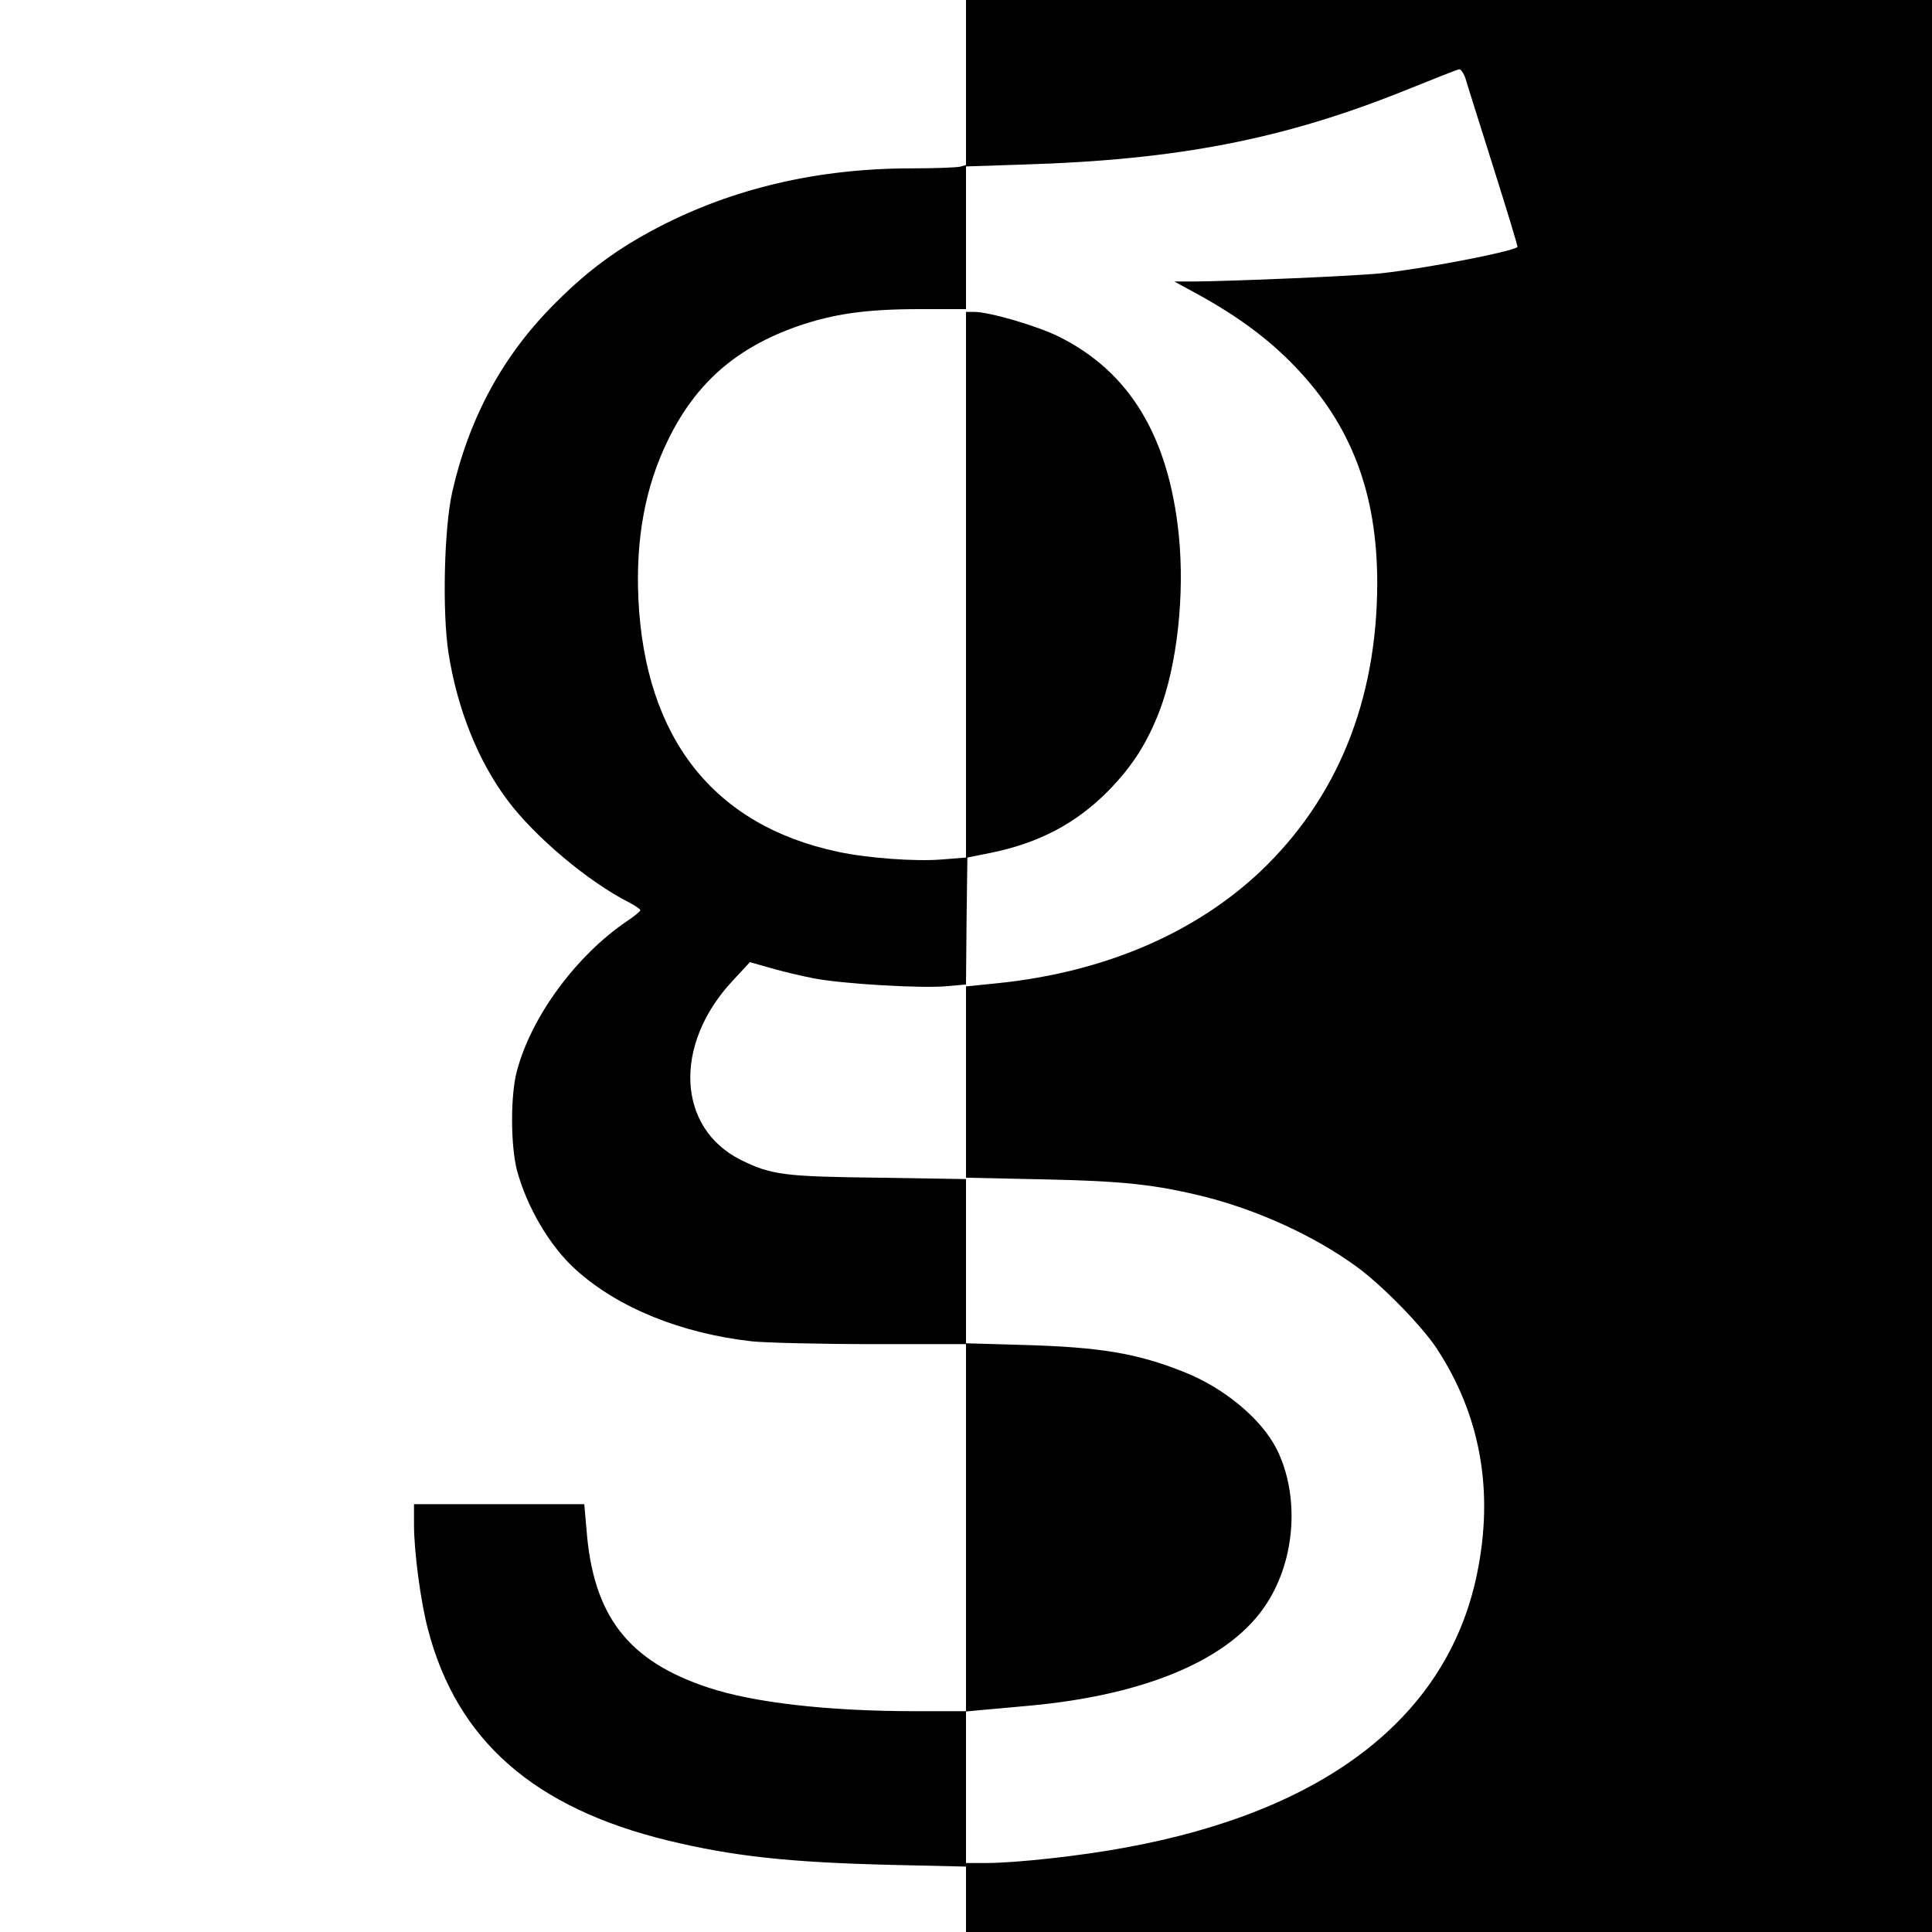
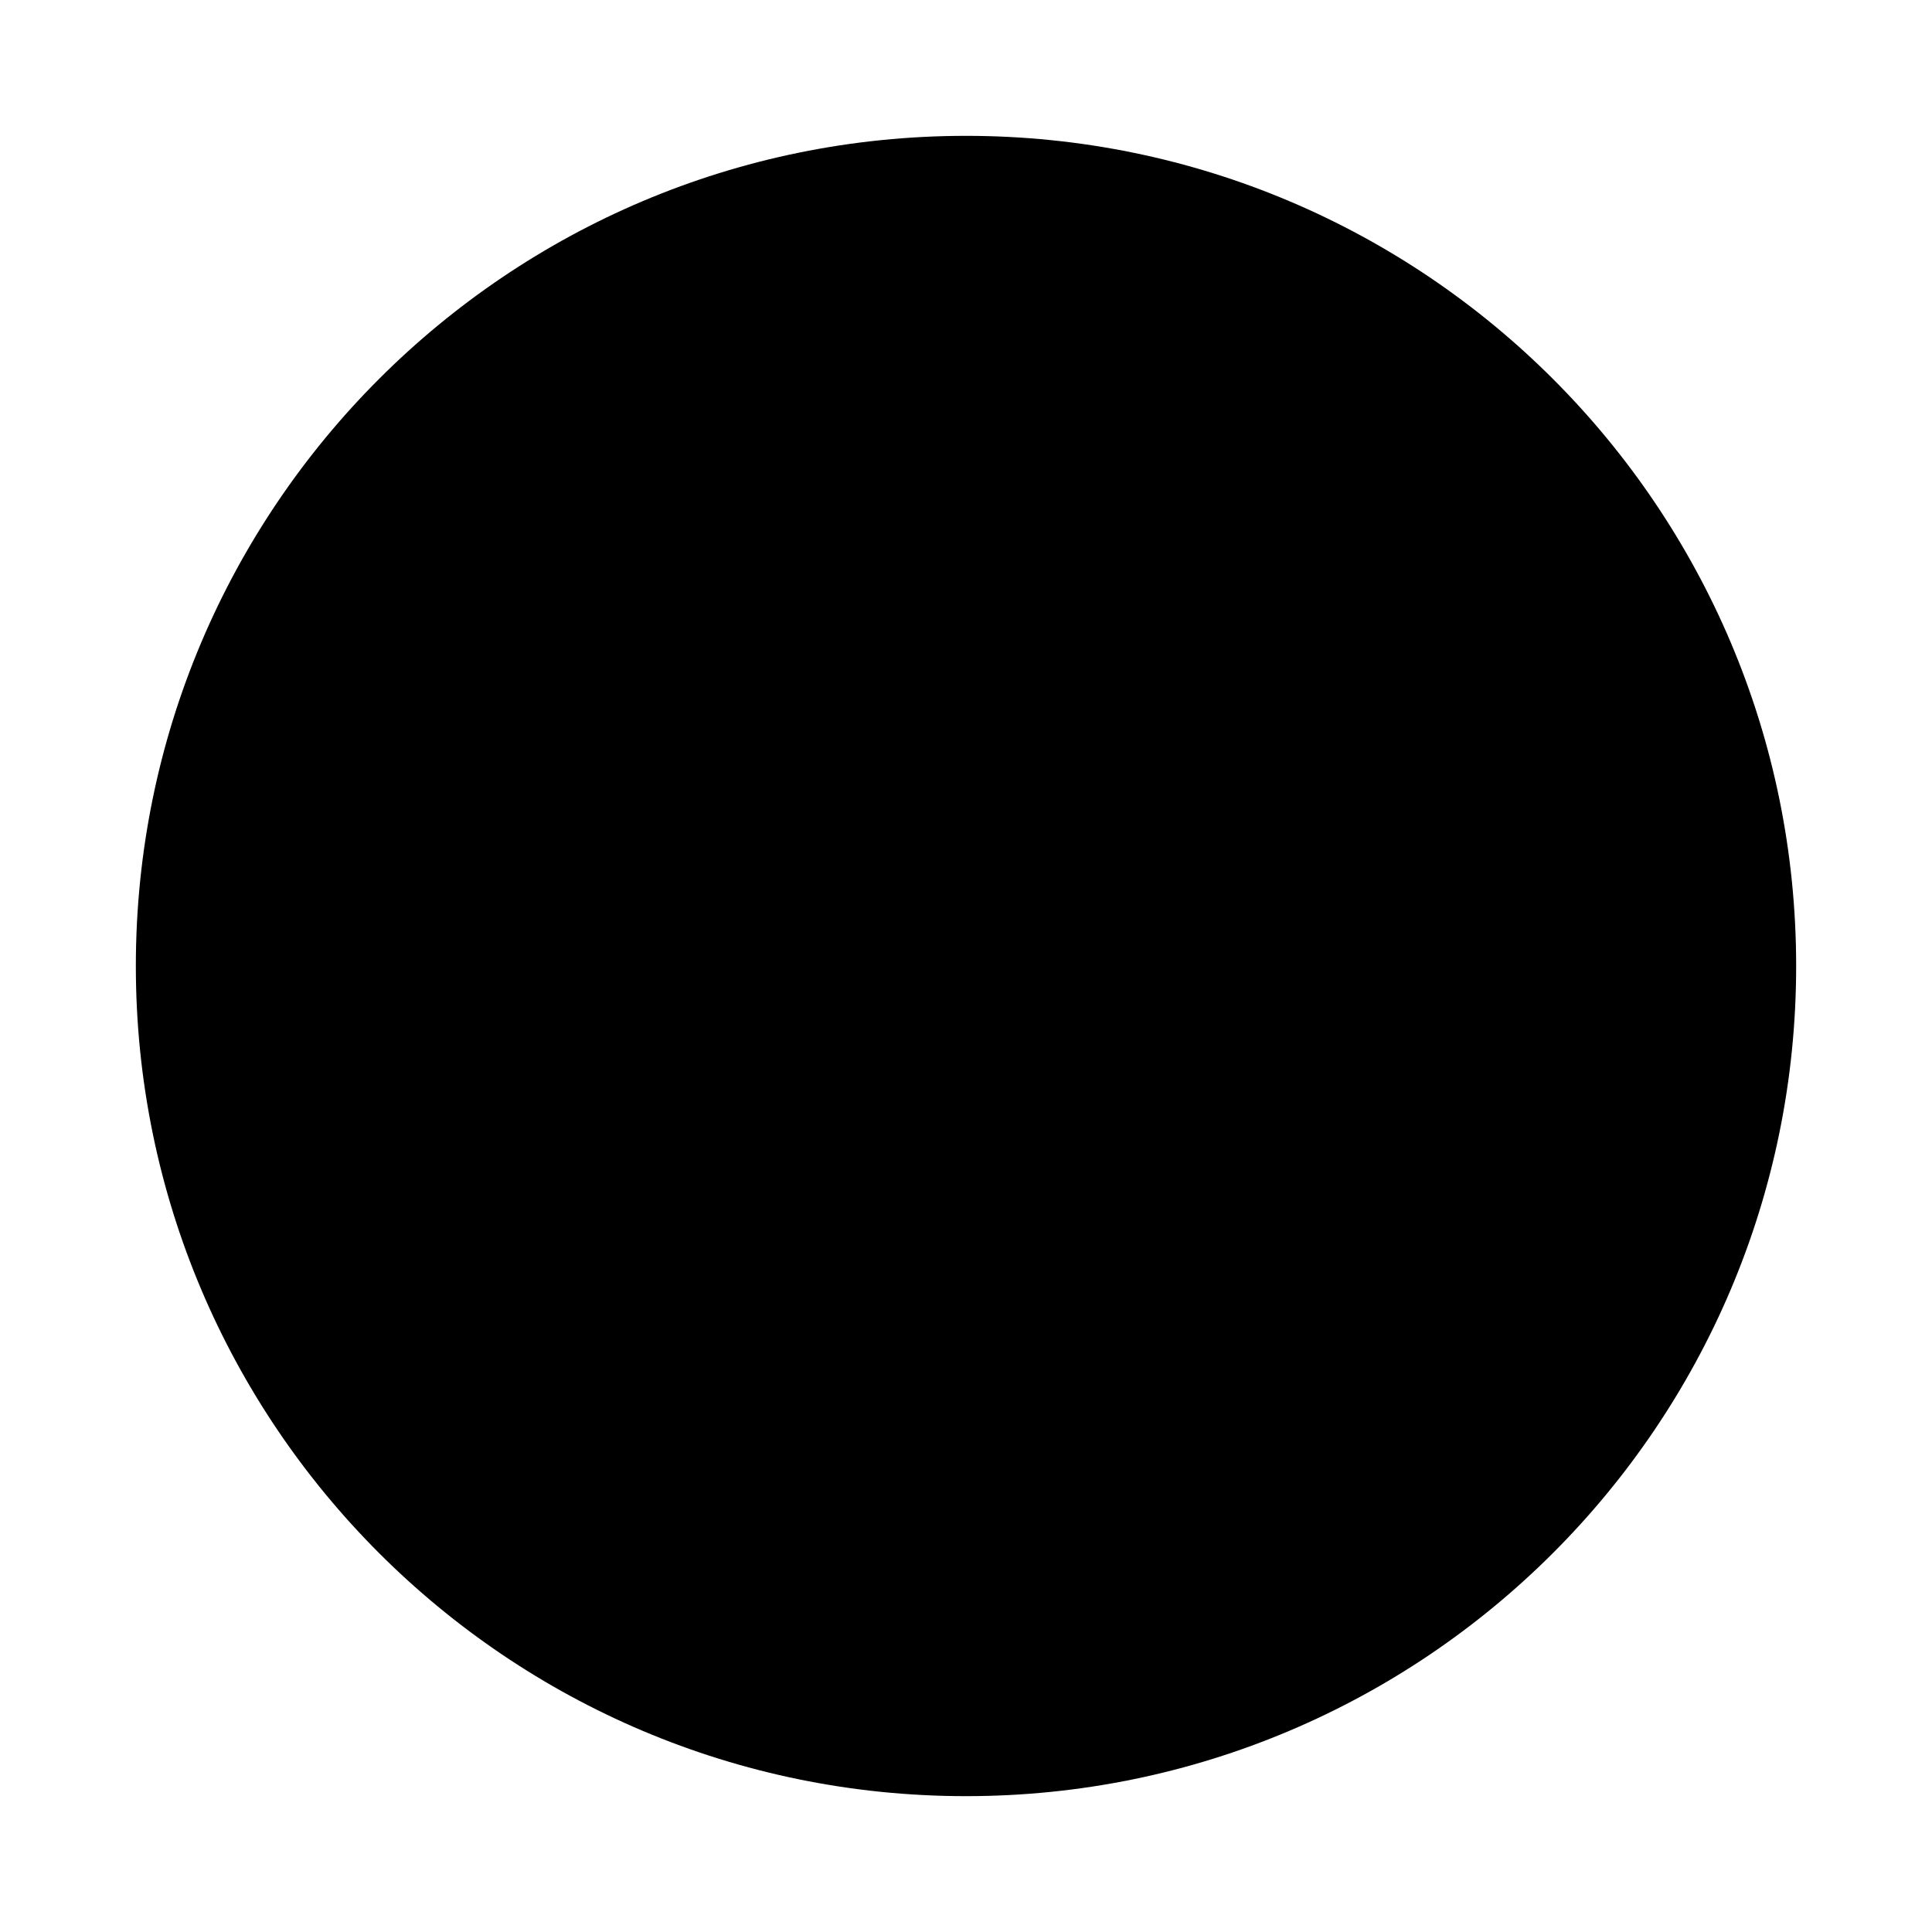
- <svg xmlns="http://www.w3.org/2000/svg" version="1.0" width="700pt" height="700pt" viewBox="0 0 700 700" preserveAspectRatio="xMidYMid meet">
-   <g transform="translate(0,700) scale(0.1,-0.1)" fill="#000000" stroke="none">
-     <path d="M3500 6701 l0 -299 -22 -6 c-13 -3 -91 -6 -175 -6 -339 0 -647 -72 -921 -215 -143 -75 -250 -153 -367 -270 -192 -190 -315 -417 -377 -690 -29 -132 -36 -432 -13 -581 32 -204 108 -393 215 -535 98 -131 292 -294 438 -368 23 -12 42 -25 42 -29 0 -4 -22 -22 -49 -40 -183 -124 -346 -345 -398 -542 -24 -87 -23 -271 0 -360 36 -134 120 -277 214 -361 152 -137 380 -230 638 -259 50 -5 244 -10 433 -10 l342 0 0 -665 0 -665 -183 0 c-317 0 -588 31 -752 86 -290 96 -416 260 -440 572 l-8 92 -308 0 -309 0 0 -74 c0 -98 24 -280 51 -381 105 -401 384 -646 871 -764 237 -57 436 -79 816 -88 l262 -6 0 -119 0 -118 1750 0 1750 0 0 3500 0 3500 -1750 0 -1750 0 0 -299z m1809 17 c5 -18 51 -163 101 -322 50 -158 90 -289 88 -291 -23 -18 -330 -77 -492 -95 -93 -10 -540 -29 -686 -30 l-65 0 97 -53 c138 -77 247 -158 339 -254 206 -214 299 -461 299 -787 -1 -425 -145 -779 -424 -1044 -238 -224 -565 -364 -948 -404 l-118 -12 0 -346 0 -347 278 -6 c293 -6 409 -19 587 -63 193 -49 395 -141 547 -251 93 -67 237 -214 293 -298 159 -242 209 -518 146 -820 -107 -514 -546 -856 -1273 -989 -160 -30 -397 -56 -503 -56 l-75 0 0 274 0 275 53 5 c28 2 108 10 177 16 426 39 732 170 860 371 105 162 119 393 35 560 -56 109 -189 220 -335 278 -171 68 -302 90 -582 98 l-208 6 0 298 0 297 -317 5 c-343 4 -388 10 -498 64 -232 115 -247 417 -31 649 l63 68 74 -21 c41 -12 112 -29 159 -38 105 -20 391 -37 482 -28 l68 6 2 230 3 230 85 17 c175 36 308 106 425 224 87 89 139 170 185 287 65 169 93 423 71 641 -37 358 -179 592 -436 719 -79 39 -251 89 -306 89 l-29 0 0 -989 0 -988 -87 -7 c-98 -8 -272 5 -378 28 -450 96 -698 412 -722 916 -10 220 25 407 107 575 100 206 247 335 470 413 130 45 249 62 442 62 l168 0 0 258 0 259 213 7 c558 17 943 93 1382 270 99 40 185 74 192 75 6 0 16 -14 22 -31z" />
+ <svg xmlns="http://www.w3.org/2000/svg" version="1.0" width="512pt" height="512pt" viewBox="0 0 512 512" preserveAspectRatio="xMidYMid meet">
+   <g transform="translate(0,512) scale(0.1,-0.1)" fill="#000000" stroke="none">
+     <circle cx="2560" cy="2560" r="2200" fill="#000000" />
  </g>
</svg>
